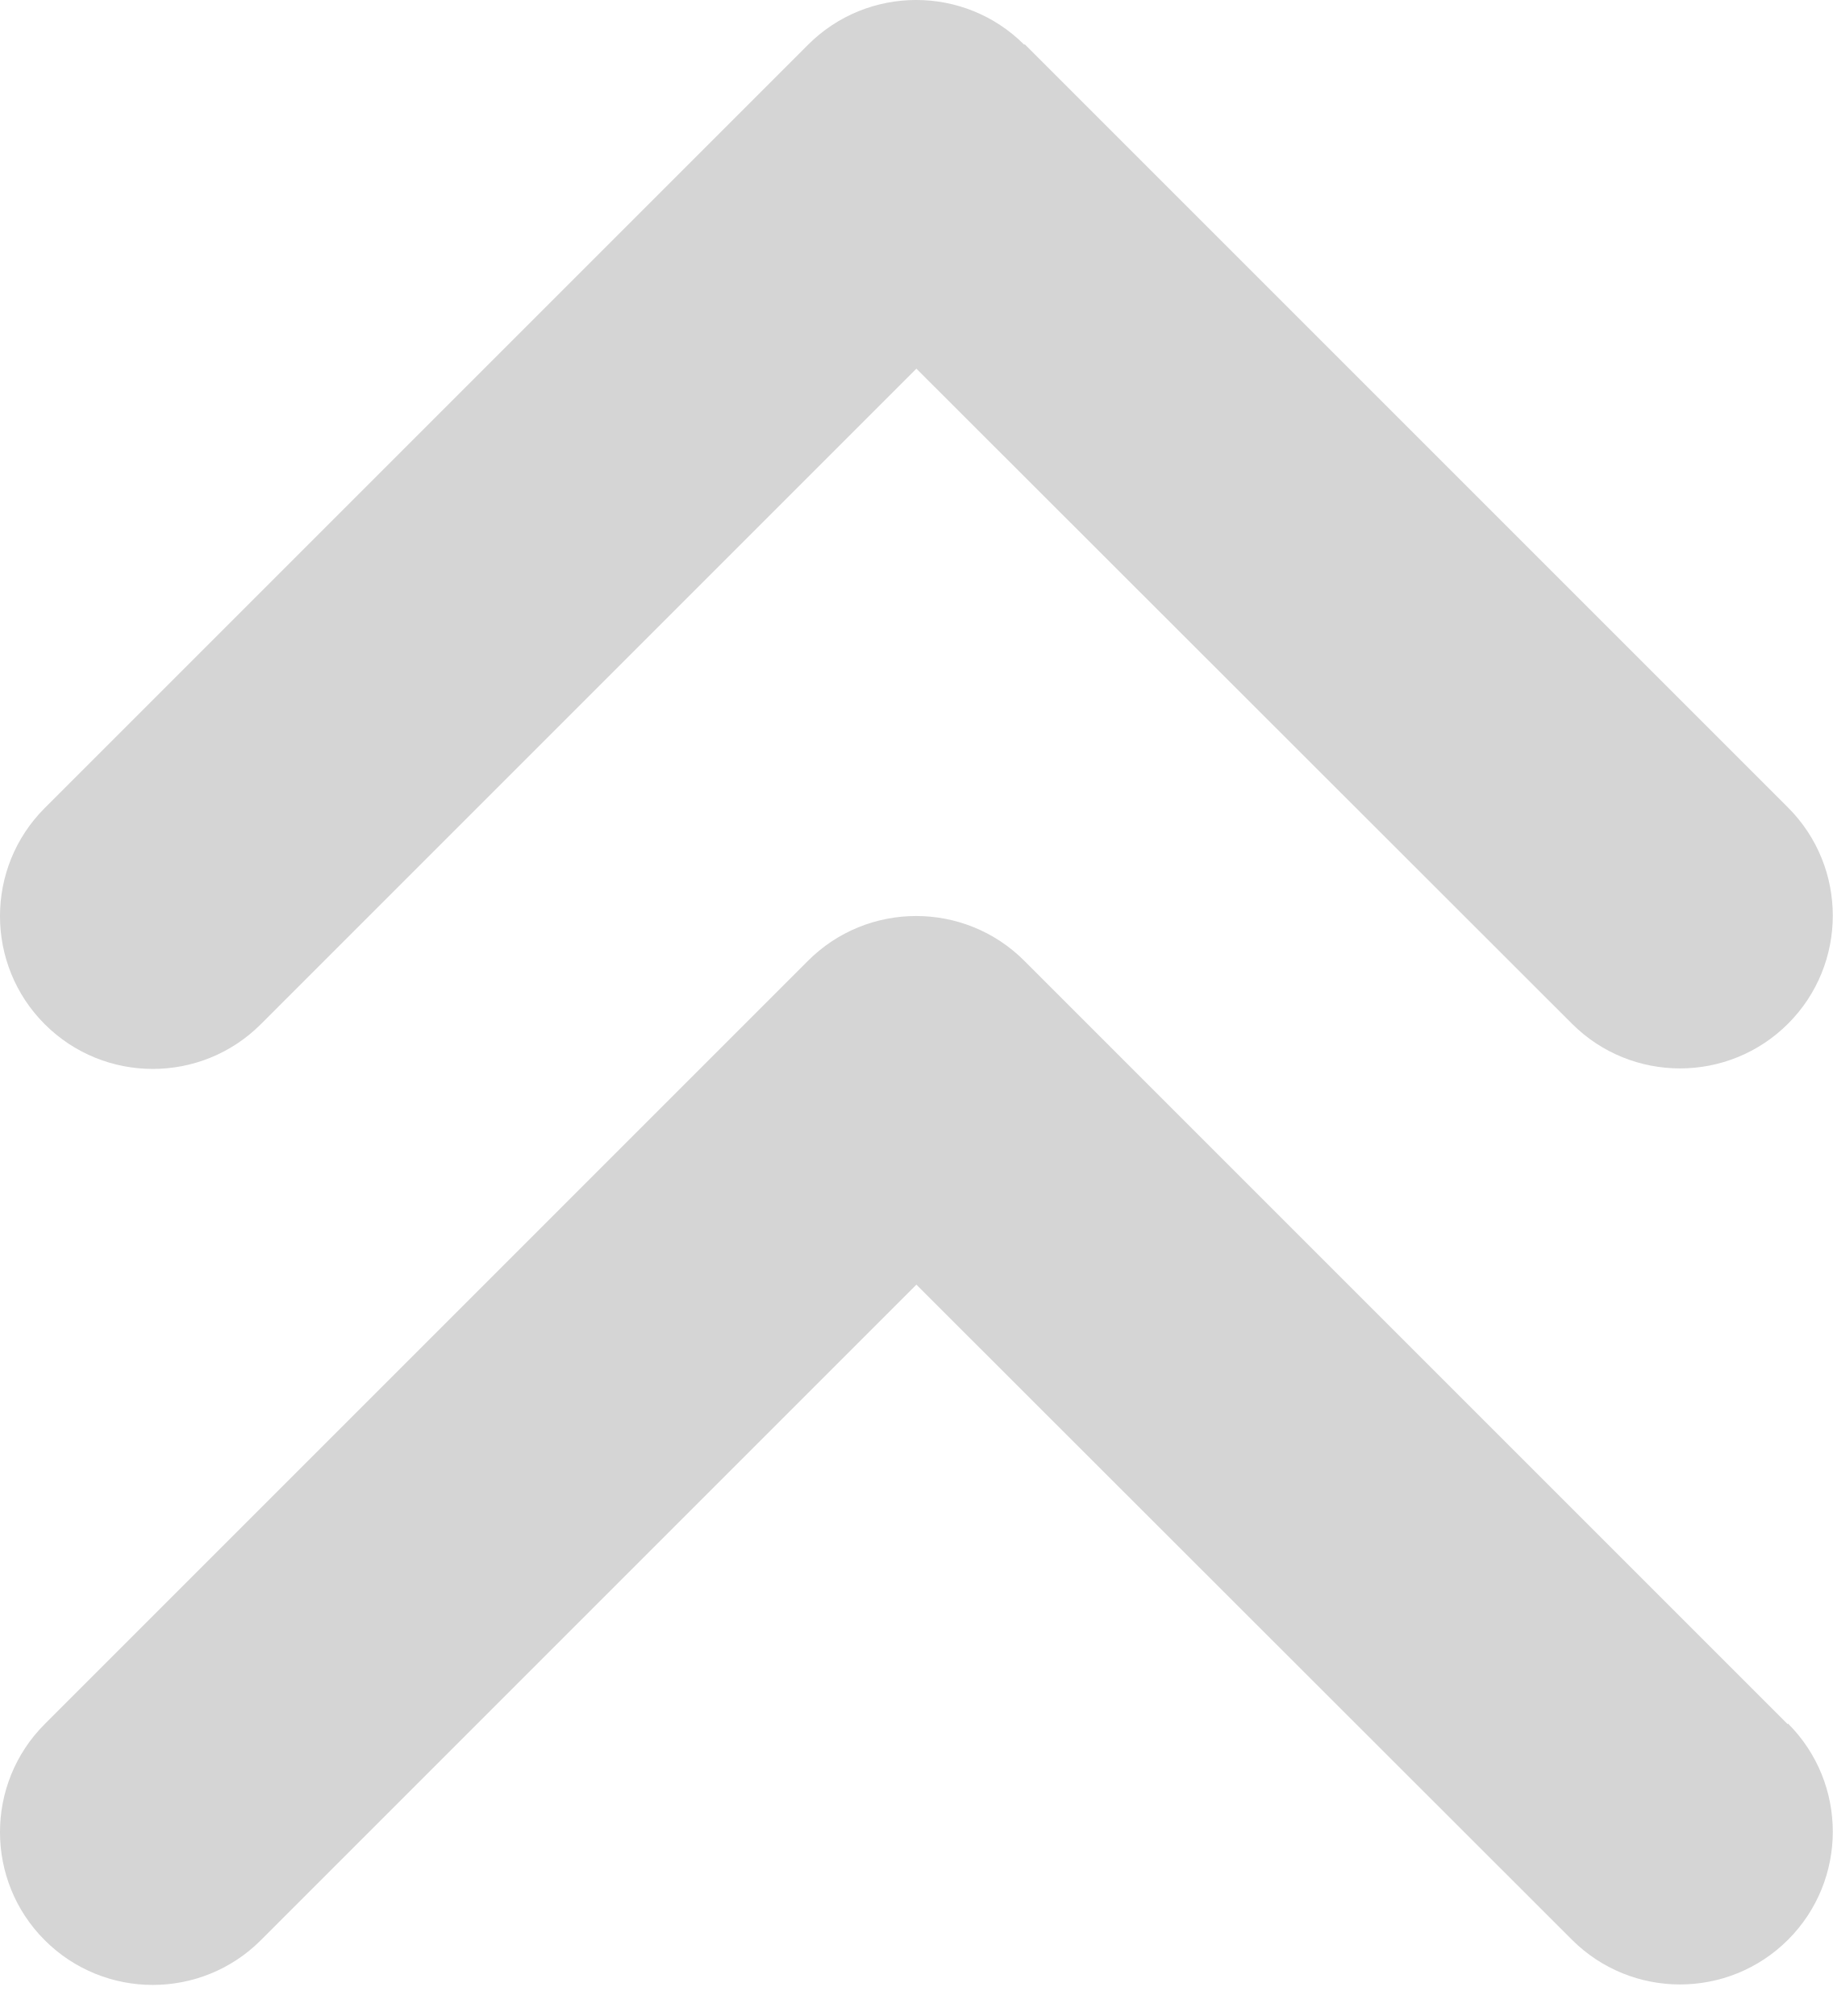
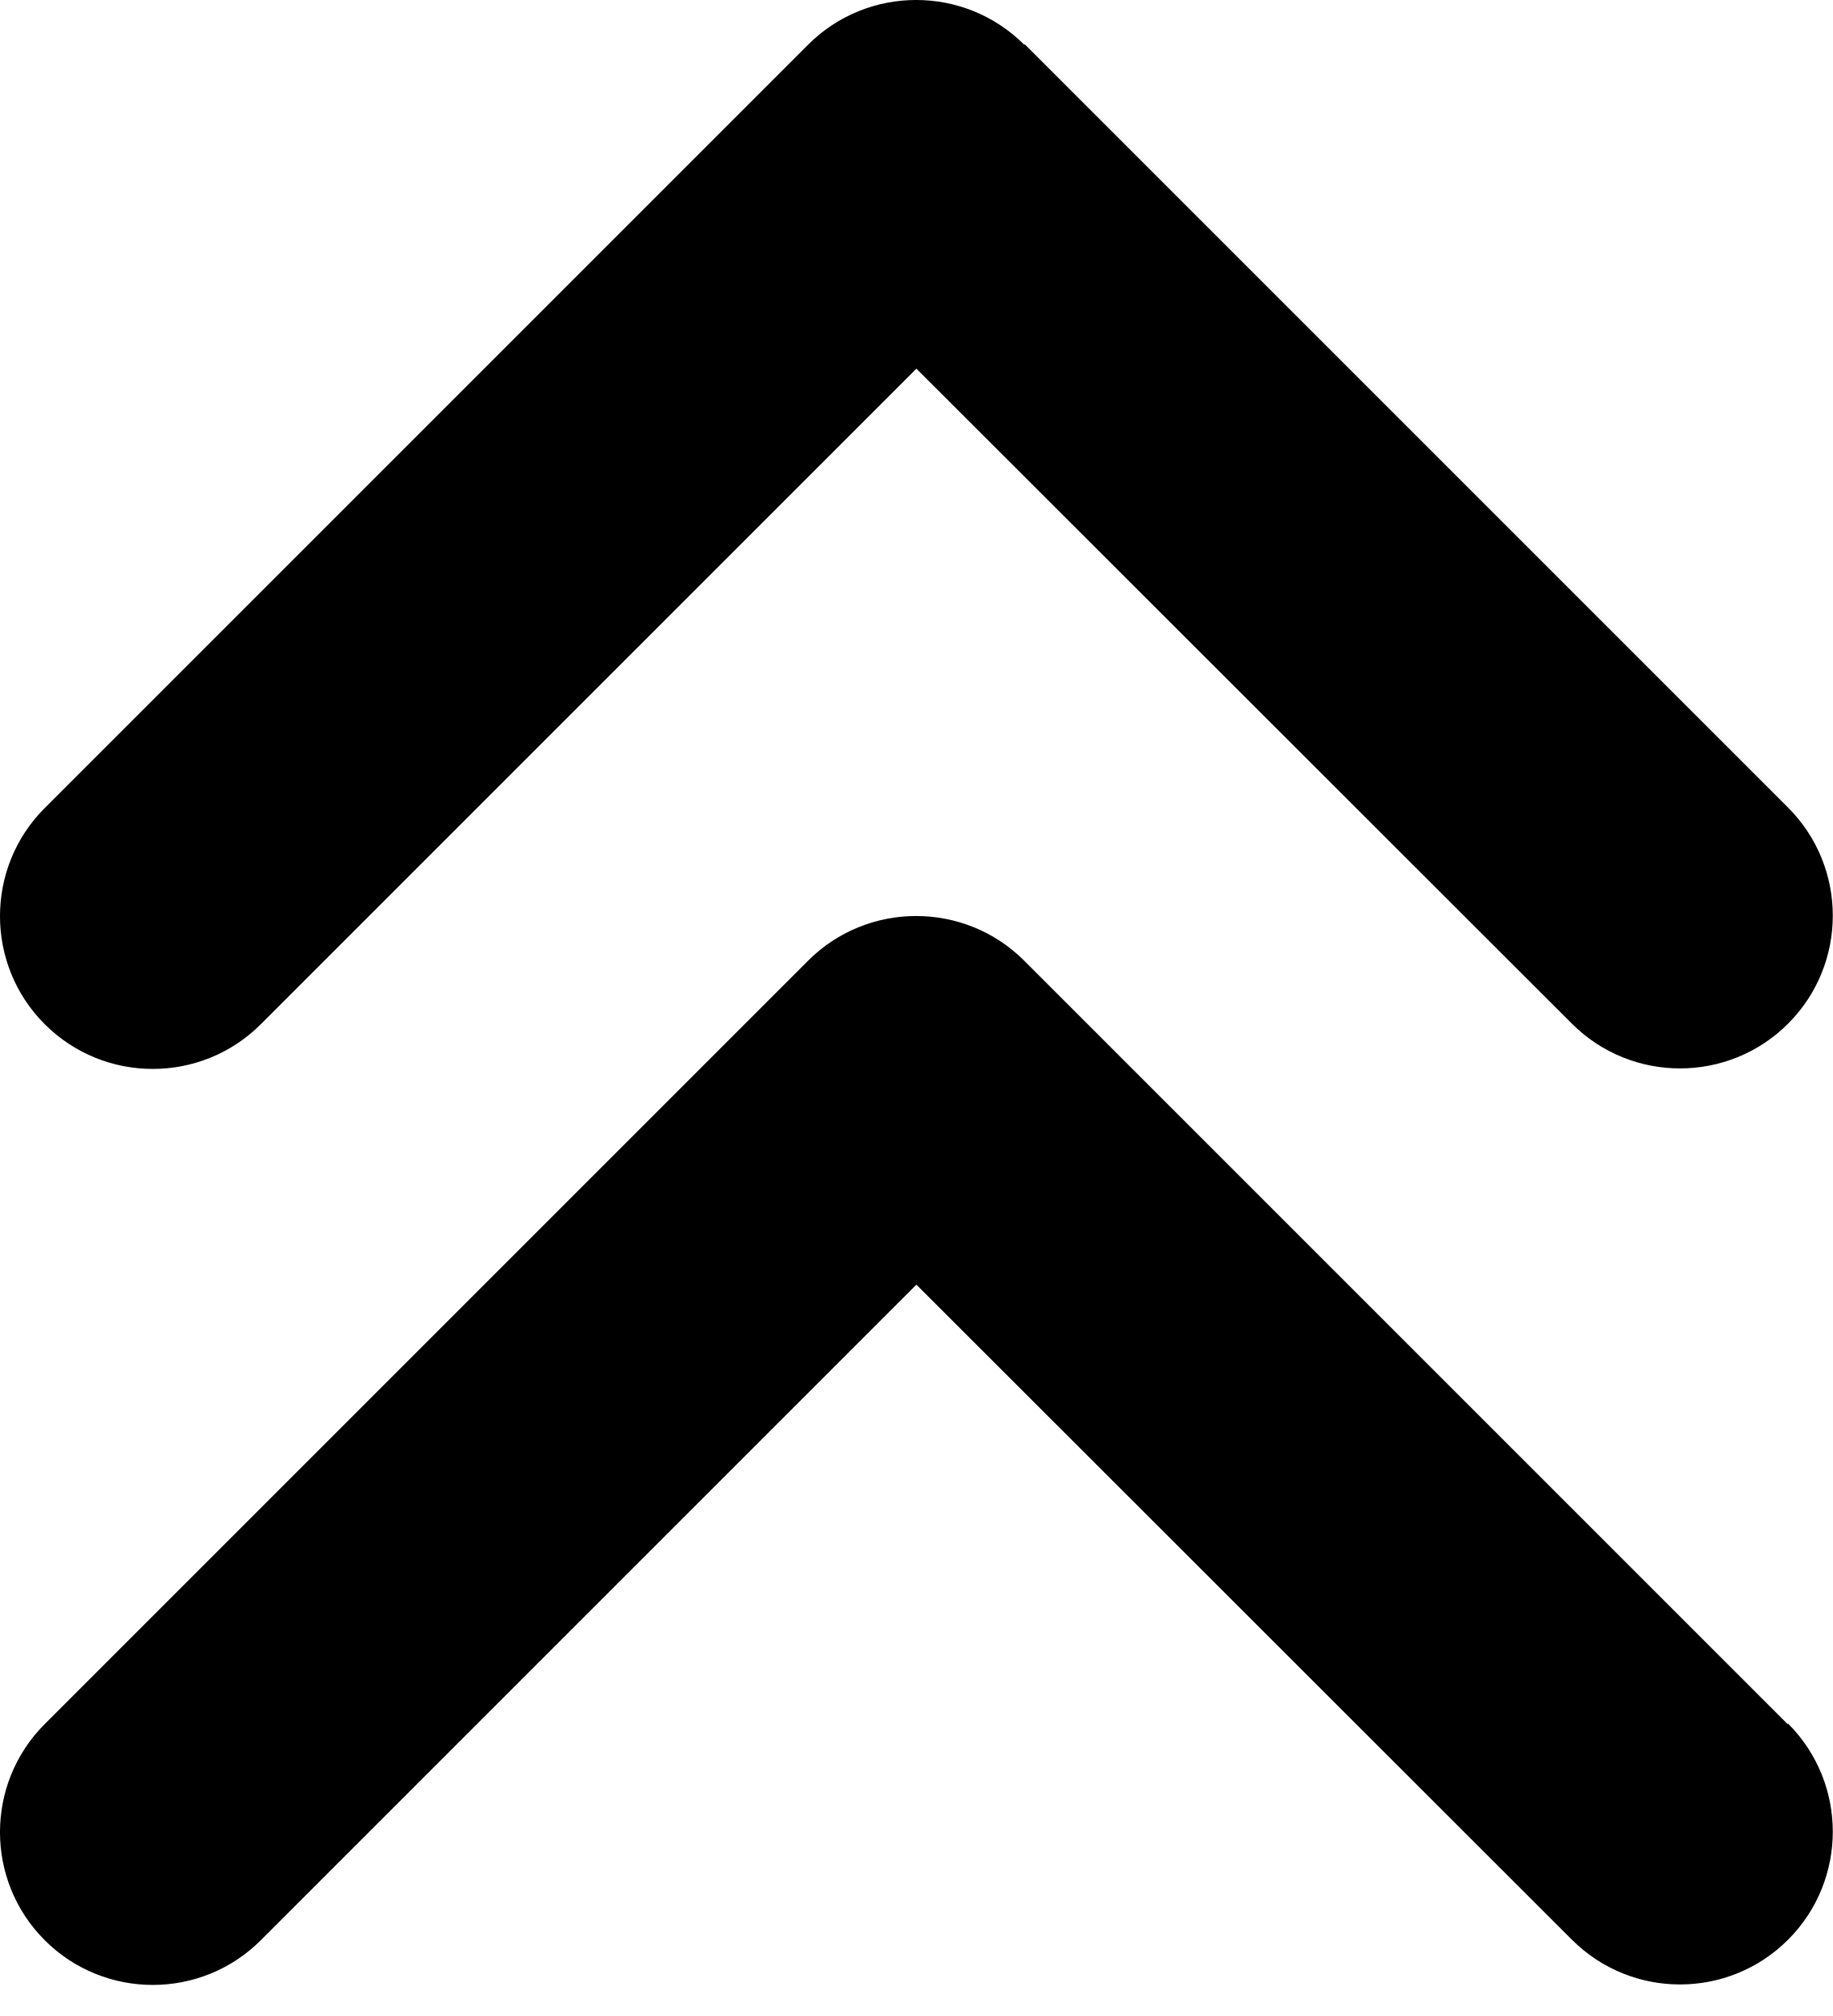
- <svg xmlns="http://www.w3.org/2000/svg" width="50" height="55" viewBox="0 0 50 55" fill="none">
-   <path d="M27.942 1.22C26.315 -0.407 23.672 -0.407 22.045 1.22L1.22 22.045C-0.407 23.672 -0.407 26.315 1.22 27.942C2.847 29.569 5.489 29.569 7.116 27.942L25 10.058L42.884 27.928C44.511 29.555 47.153 29.555 48.78 27.928C50.407 26.302 50.407 23.659 48.78 22.032L27.955 1.207L27.942 1.22ZM48.767 47.036L27.942 26.21C26.315 24.584 23.672 24.584 22.045 26.21L1.22 47.036C-0.407 48.663 -0.407 51.305 1.22 52.932C2.847 54.559 5.489 54.559 7.116 52.932L25 35.048L42.884 52.919C44.511 54.546 47.153 54.546 48.78 52.919C50.407 51.292 50.407 48.65 48.78 47.023L48.767 47.036Z" fill="#D5D5D5" />
+ <svg xmlns="http://www.w3.org/2000/svg" width="50" height="55" viewBox="0 0 50 55" fill="currentColor">
+   <path d="M27.942 1.22C26.315 -0.407 23.672 -0.407 22.045 1.22L1.22 22.045C-0.407 23.672 -0.407 26.315 1.22 27.942C2.847 29.569 5.489 29.569 7.116 27.942L25 10.058L42.884 27.928C44.511 29.555 47.153 29.555 48.78 27.928C50.407 26.302 50.407 23.659 48.78 22.032L27.955 1.207L27.942 1.22ZM48.767 47.036L27.942 26.21C26.315 24.584 23.672 24.584 22.045 26.21L1.22 47.036C-0.407 48.663 -0.407 51.305 1.22 52.932C2.847 54.559 5.489 54.559 7.116 52.932L25 35.048L42.884 52.919C44.511 54.546 47.153 54.546 48.78 52.919C50.407 51.292 50.407 48.65 48.78 47.023L48.767 47.036Z" fill="current" />
</svg>
